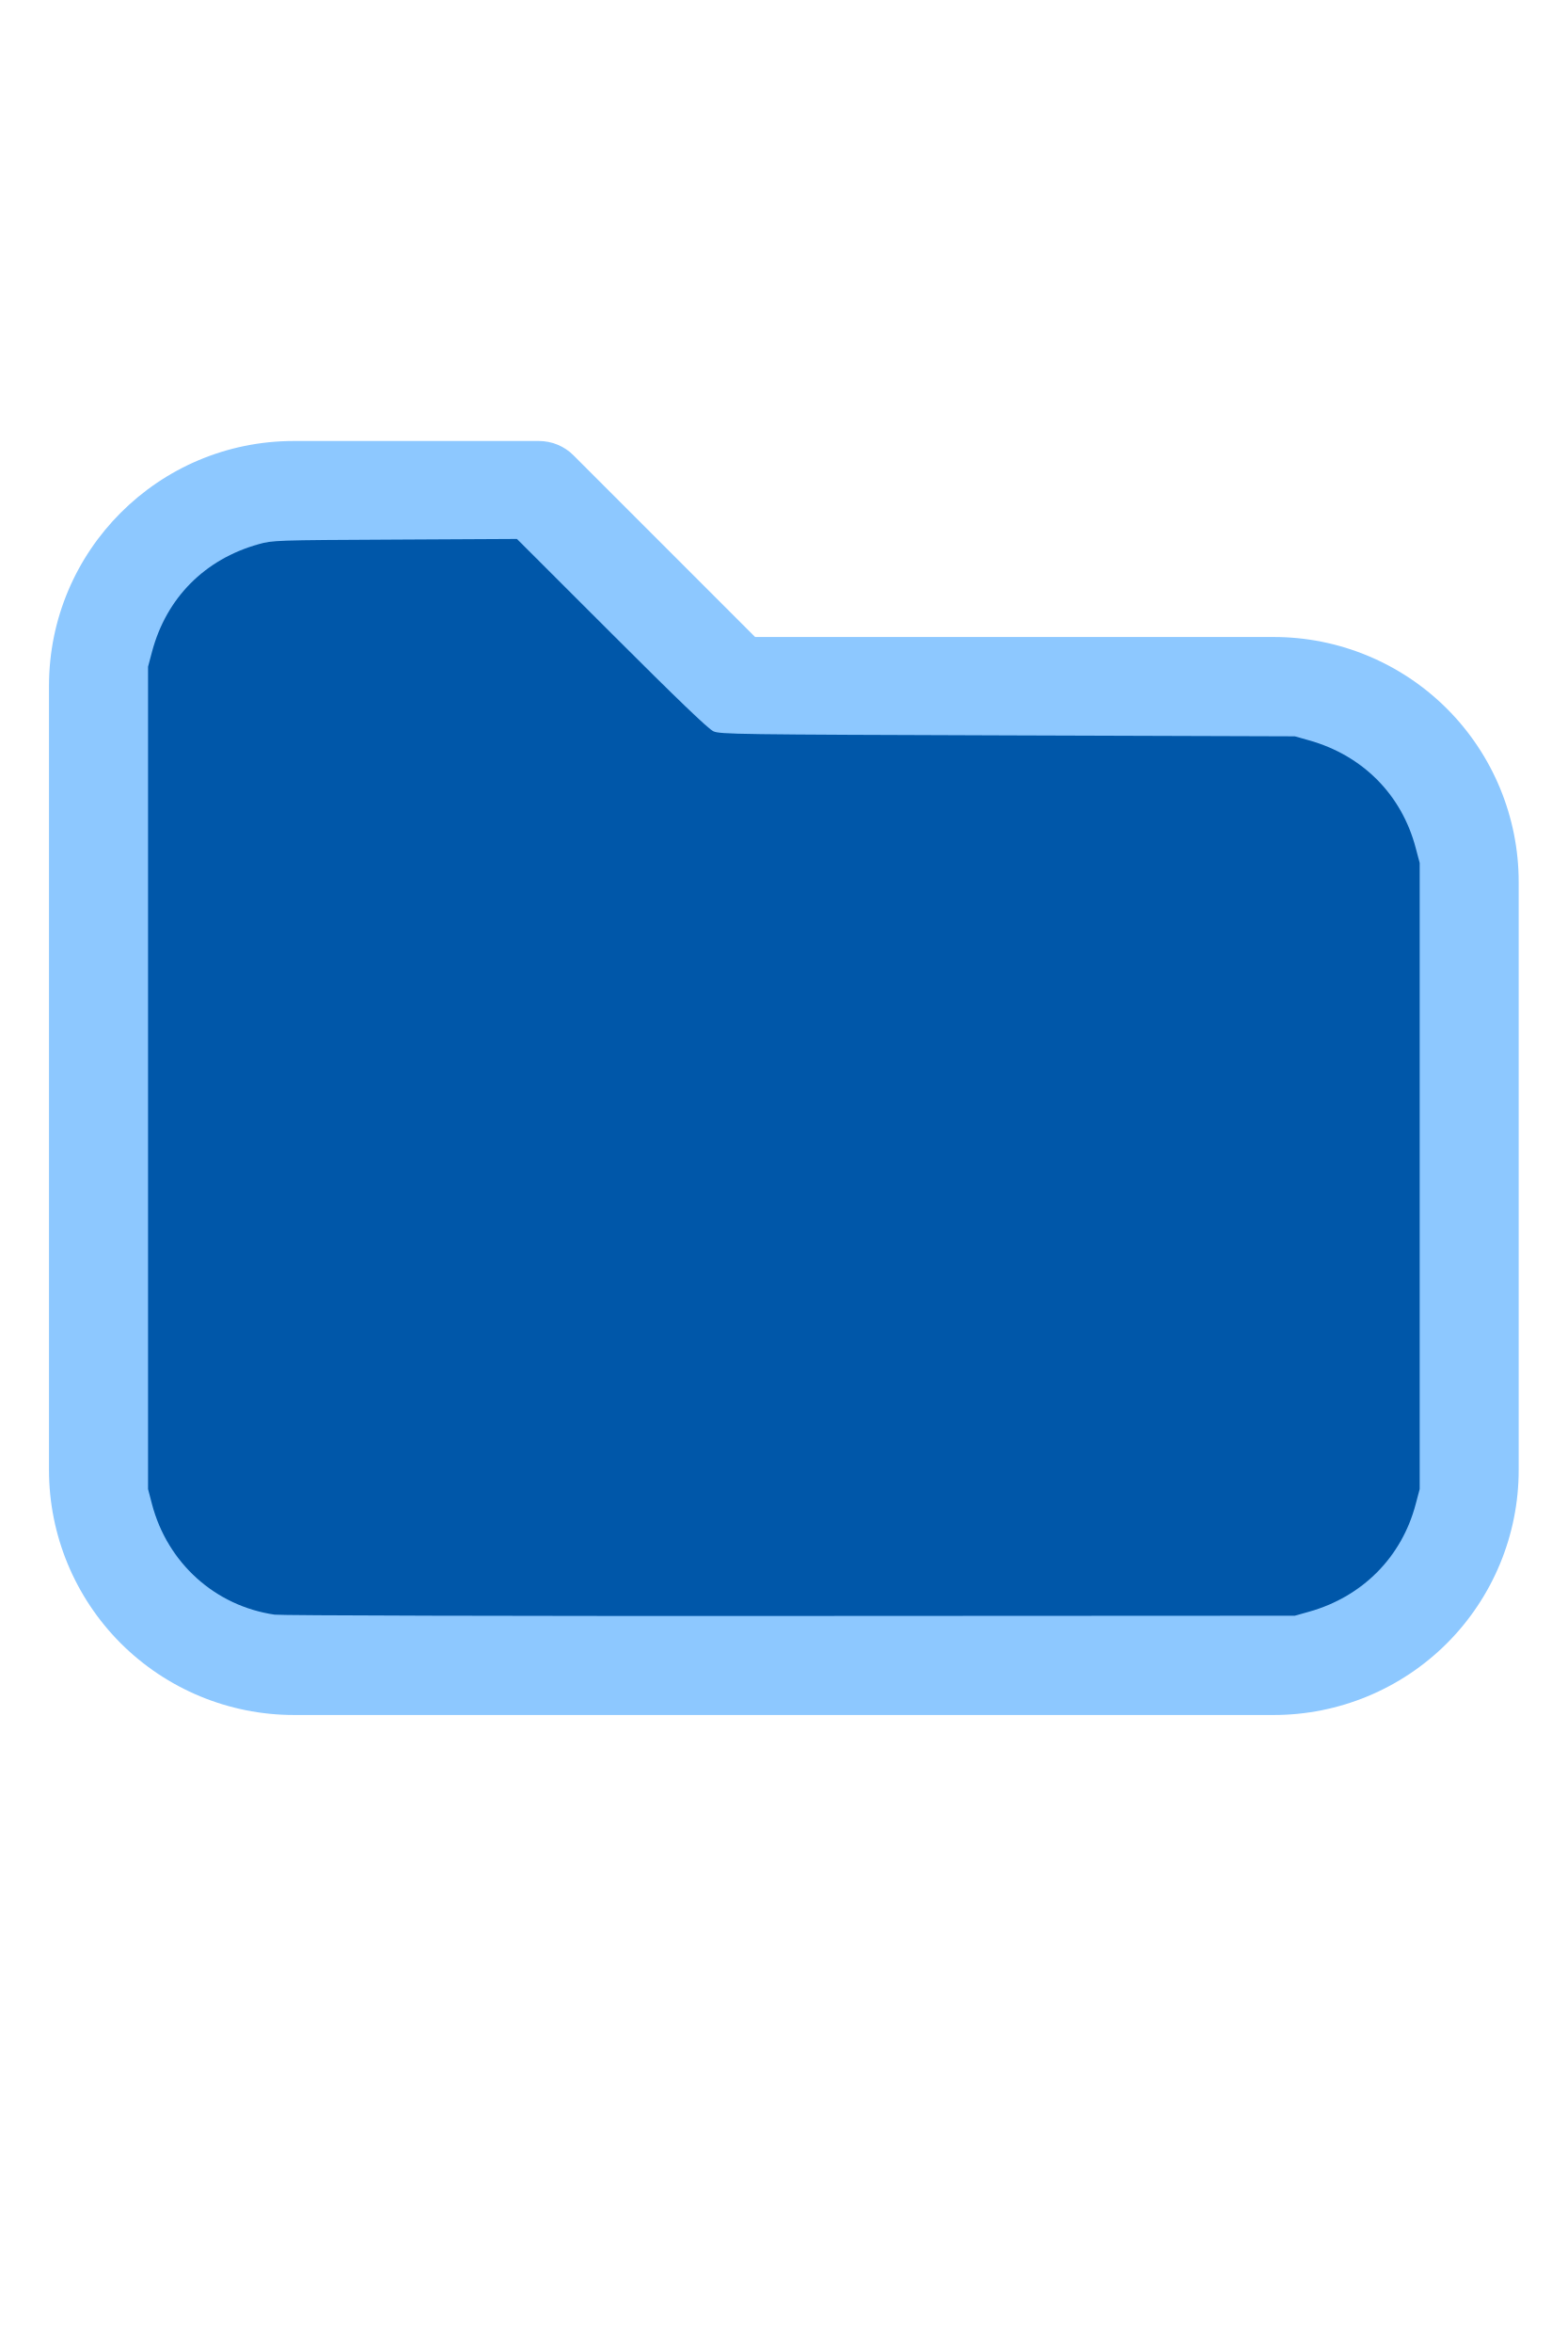
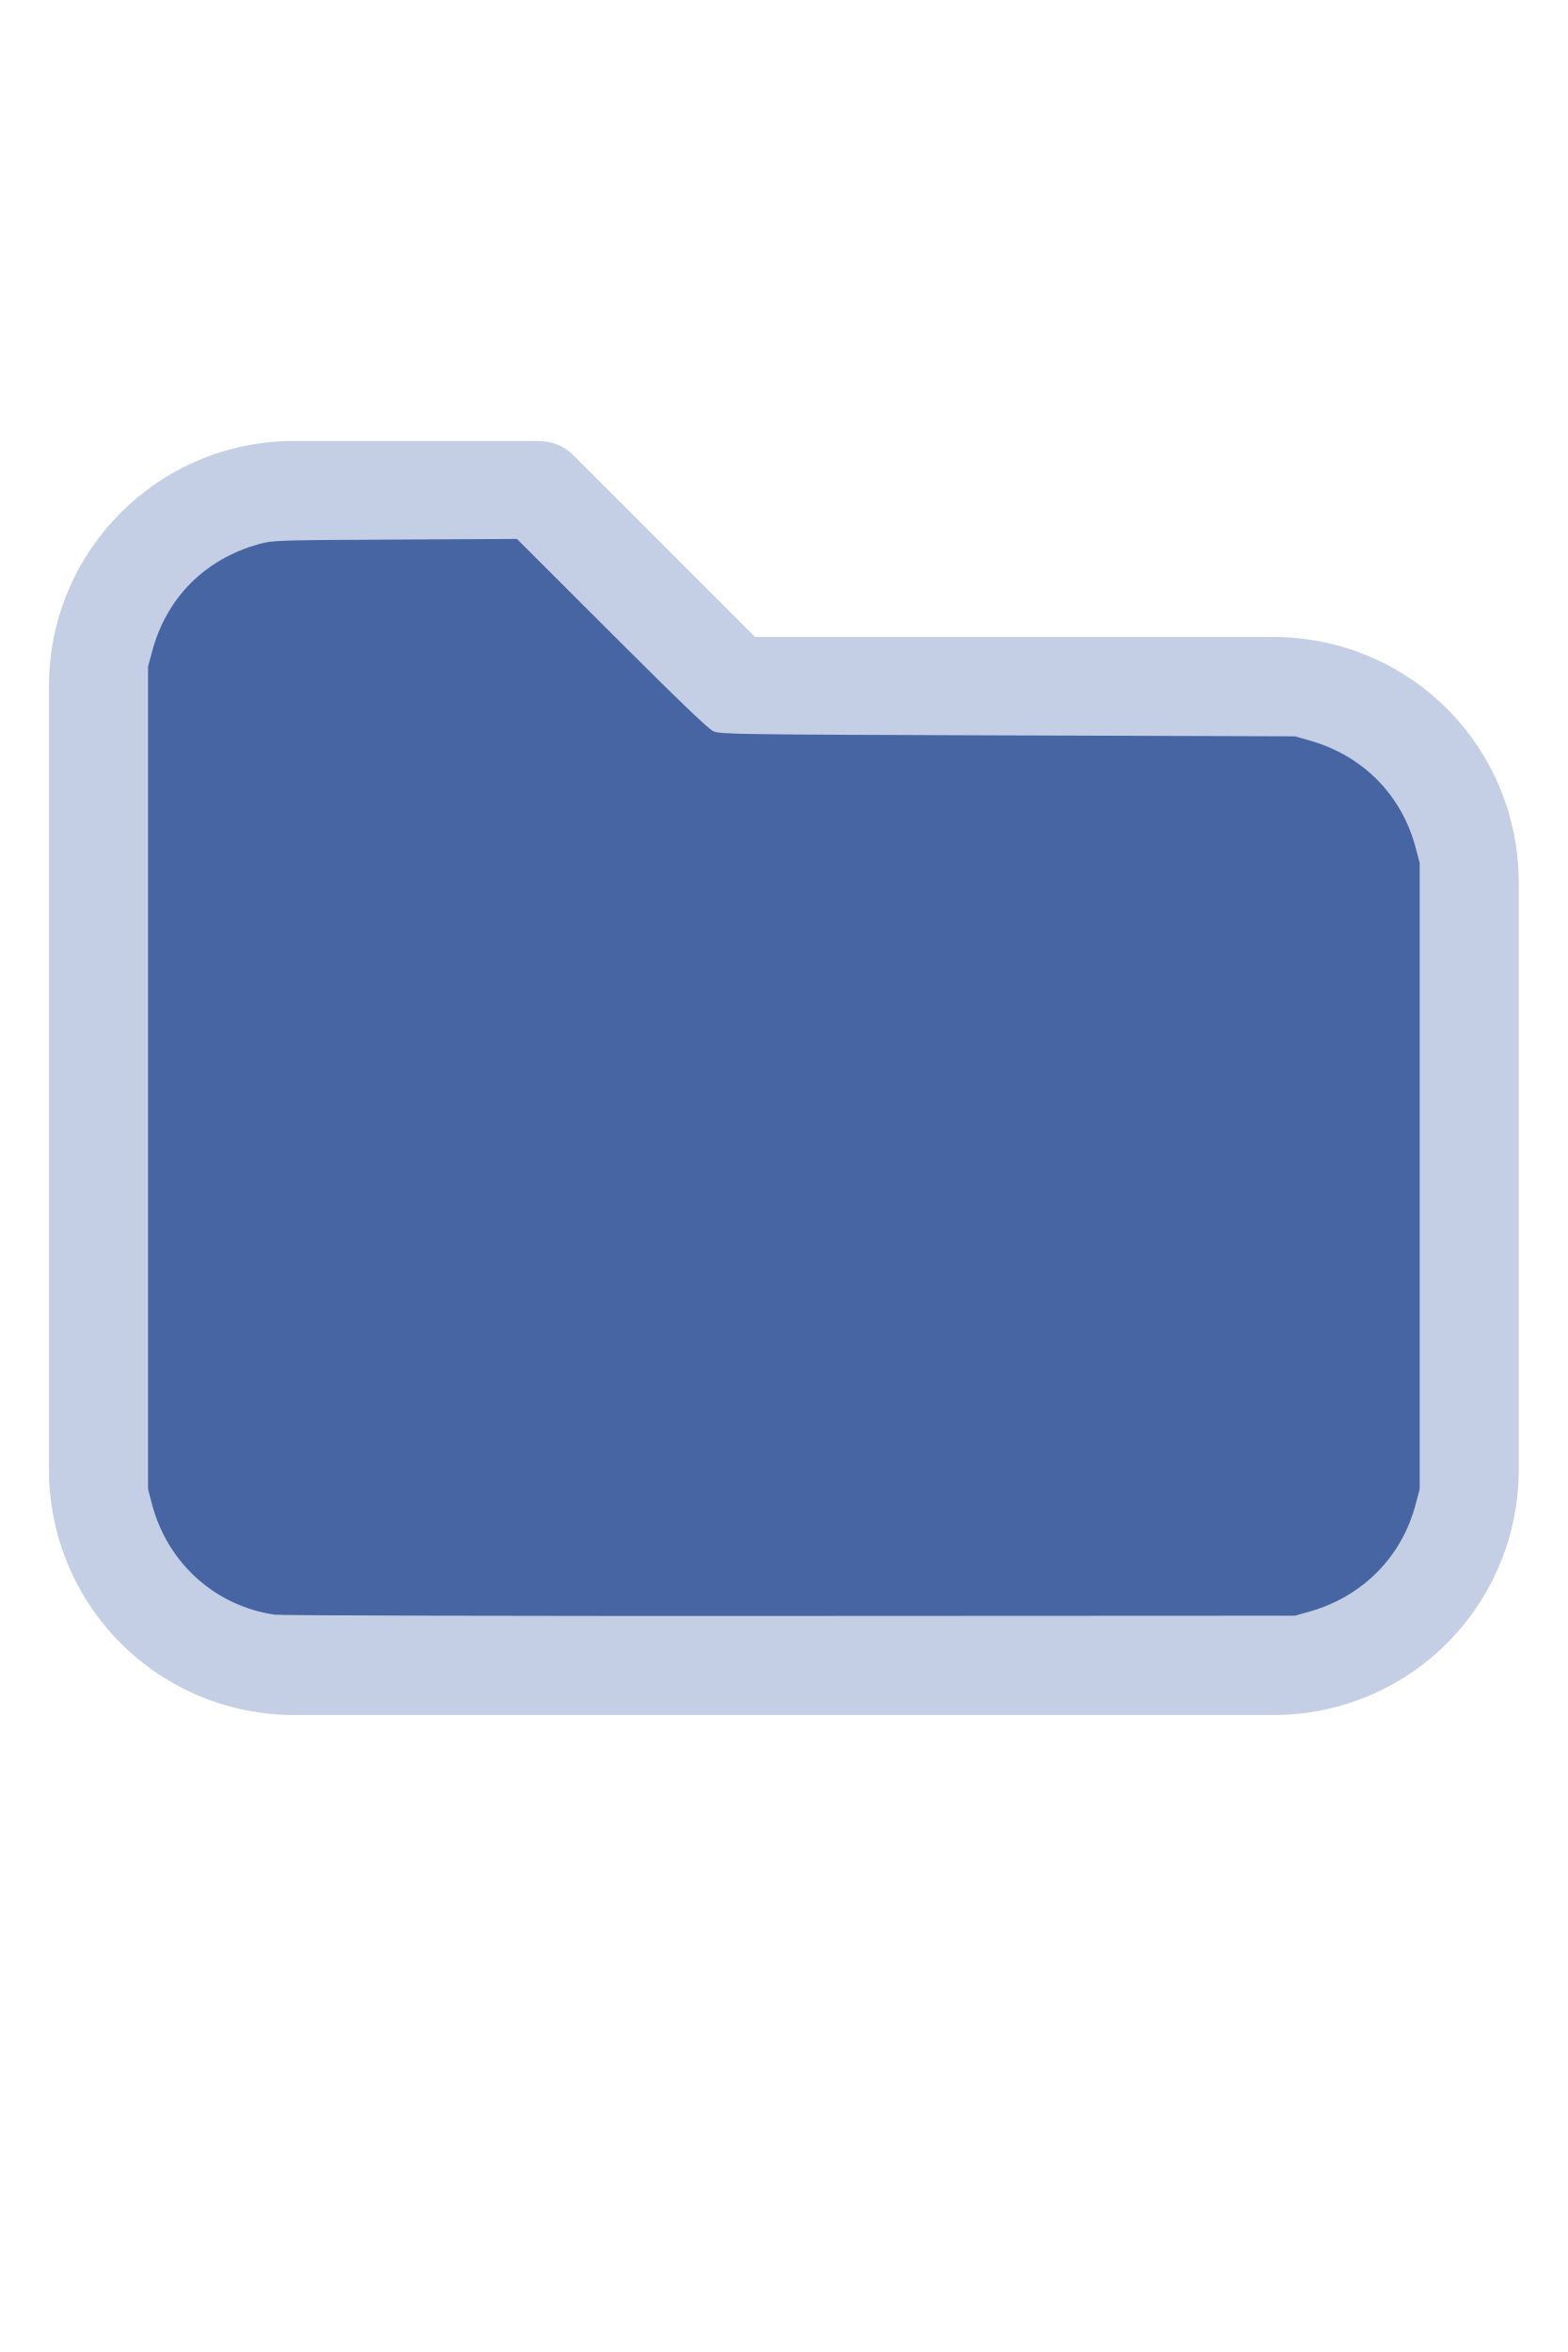
<svg xmlns="http://www.w3.org/2000/svg" version="1.1" width="16" height="24" viewBox="0 0 32 32" xml:space="preserve">
-   <g style="fill:#8DC8FF;">
+   <g style="fill:#C4CFE5;">
    <path d="M1,5.998l-0,16.002c-0,1.326 0.527,2.598 1.464,3.536c0.938,0.937 2.21,1.464 3.536,1.464c5.322,0 14.678,-0 20,0c1.326,0 2.598,-0.527 3.536,-1.464c0.937,-0.938 1.464,-2.21 1.464,-3.536c0,-3.486 0,-8.514 0,-12c0,-1.326 -0.527,-2.598 -1.464,-3.536c-0.938,-0.937 -2.21,-1.464 -3.536,-1.464c-0,0 -10.586,0 -10.586,0c0,-0 -3.707,-3.707 -3.707,-3.707c-0.187,-0.188 -0.442,-0.293 -0.707,-0.293l-5.002,0c-2.76,0 -4.998,2.238 -4.998,4.998Zm2,-0l-0,16.002c-0,0.796 0.316,1.559 0.879,2.121c0.562,0.563 1.325,0.879 2.121,0.879l20,0c0.796,0 1.559,-0.316 2.121,-0.879c0.563,-0.562 0.879,-1.325 0.879,-2.121c0,-3.486 0,-8.514 0,-12c0,-0.796 -0.316,-1.559 -0.879,-2.121c-0.562,-0.563 -1.325,-0.879 -2.121,-0.879c-7.738,0 -11,0 -11,0c-0.265,0 -0.52,-0.105 -0.707,-0.293c-0,0 -3.707,-3.707 -3.707,-3.707c-0,0 -4.588,0 -4.588,0c-1.656,0 -2.998,1.342 -2.998,2.998Z" />
  </g>
-   <g style="fill:#0057A9;stroke-width:0;">
+   <g style="fill:#4665A2;stroke-width:0;">
    <path d="M 5.606,24.952 C 4.392,24.775 3.42,23.9 3.103,22.699 L 3.022,22.389 V 13.998 5.606 L 3.104,5.298 C 3.396,4.203 4.18,3.412 5.279,3.106 5.565,3.026 5.615,3.024 8.061,3.012 l 2.491,-0.013 1.932,1.93 c 1.344,1.343 1.976,1.95 2.078,1.995 0.137,0.062 0.474,0.066 6.007,0.084 l 5.861,0.019 0.291,0.082 c 1.095,0.308 1.89,1.109 2.176,2.193 l 0.082,0.309 V 16 22.389 l -0.082,0.309 c -0.284,1.079 -1.086,1.888 -2.176,2.194 l -0.291,0.082 -10.303,0.005 c -5.7,0.003 -10.4,-0.009 -10.521,-0.027 z" />
  </g>
</svg>
